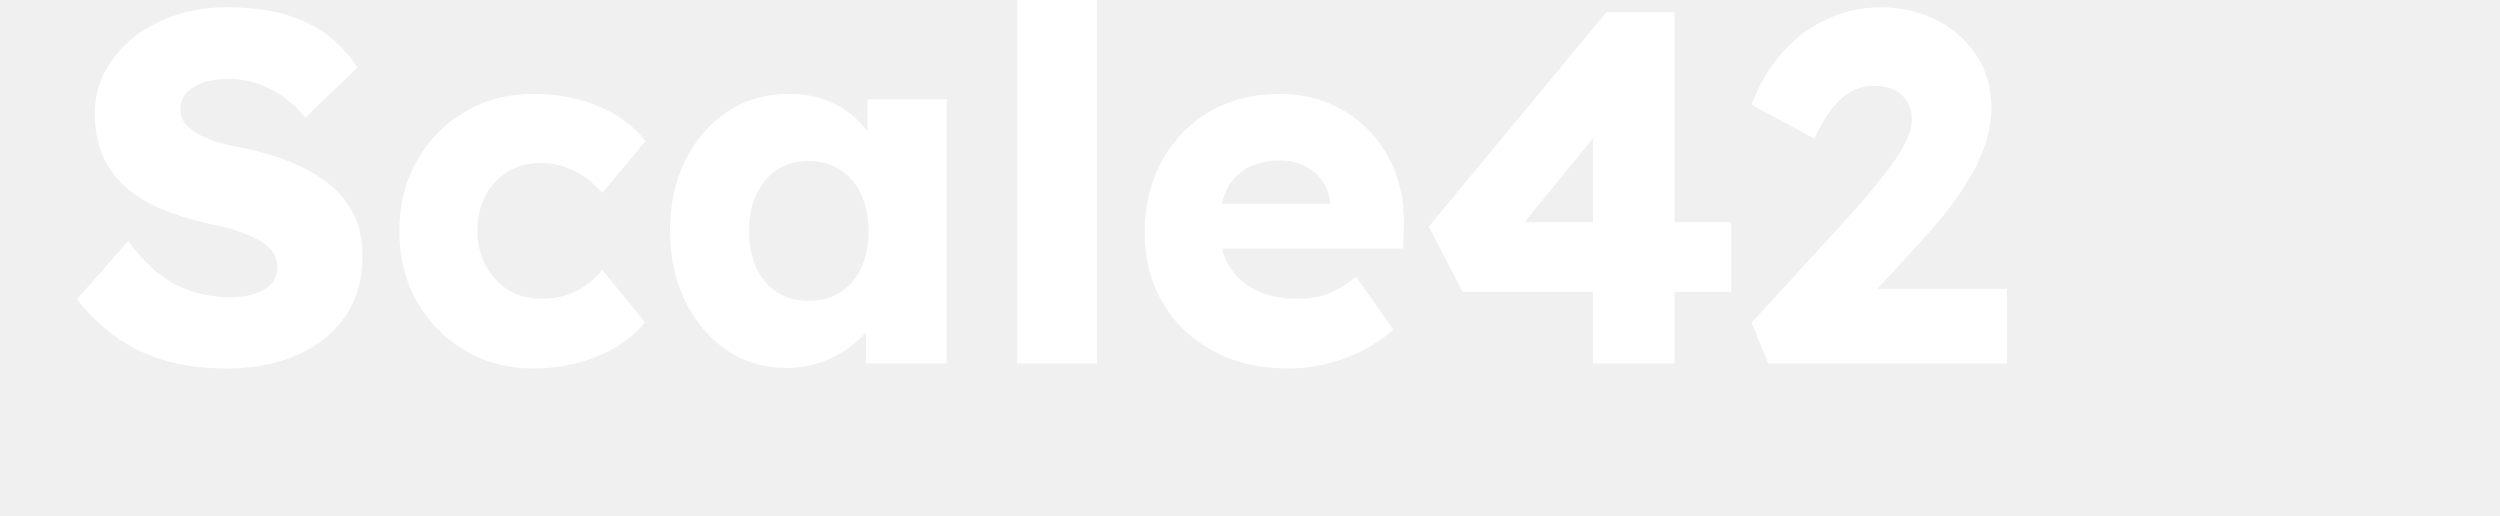
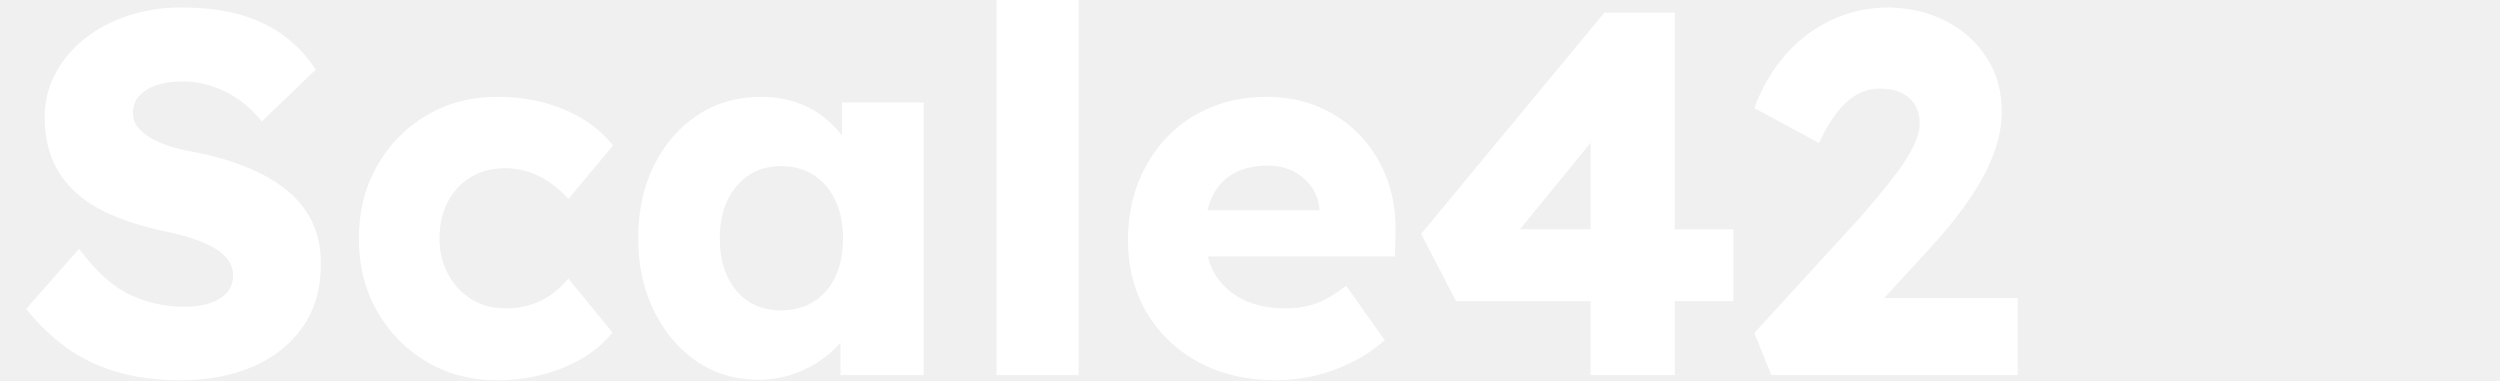
- <svg xmlns="http://www.w3.org/2000/svg" viewBox="0 360 970 200">
+ <svg xmlns="http://www.w3.org/2000/svg" viewBox="20 360 940 143">
  <path fill="#ffffff" d="m87.764 502.971q-13.328 0 -24.047 -3.188q-10.703 -3.188 -19.016 -9.266q-8.297 -6.094 -14.859 -14.391l19.891 -22.578q9.641 12.922 19.391 17.375q9.75 4.438 20.172 4.438q5.219 0 9.469 -1.344q4.25 -1.359 6.562 -3.969q2.312 -2.609 2.312 -6.469q0 -2.891 -1.453 -5.203q-1.438 -2.328 -3.953 -4.062q-2.5 -1.734 -5.984 -3.172q-3.469 -1.453 -7.328 -2.516q-3.859 -1.062 -7.922 -1.844q-11.188 -2.5 -19.5 -6.172q-8.297 -3.672 -13.797 -8.969q-5.5 -5.312 -8.203 -12.172q-2.703 -6.859 -2.703 -15.344q0 -9.078 4.141 -16.703q4.156 -7.625 11.203 -13.125q7.047 -5.5 16.312 -8.484q9.266 -3.0 19.312 -3.0q13.312 0 22.859 2.797q9.562 2.797 16.406 8.016q6.859 5.203 11.688 12.547l-20.266 19.5q-4.047 -5.031 -8.781 -8.312q-4.734 -3.281 -10.047 -5.016q-5.297 -1.734 -10.906 -1.734q-5.781 0 -9.938 1.453q-4.156 1.438 -6.469 4.047q-2.312 2.609 -2.312 6.281q0 3.281 1.922 5.594q1.938 2.312 5.219 4.156q3.281 1.828 7.531 3.094q4.25 1.25 8.875 2.016q10.625 2.125 19.203 5.609q8.594 3.469 14.859 8.484q6.281 5.016 9.656 11.875q3.391 6.844 3.391 15.922q0 14.094 -6.859 23.844q-6.844 9.75 -18.719 14.875q-11.875 5.109 -27.312 5.109zm119.298 0q-14.859 0 -26.641 -6.953q-11.781 -6.953 -18.641 -19.016q-6.844 -12.062 -6.844 -27.312q0 -15.25 6.844 -27.312q6.859 -12.078 18.641 -19.016q11.781 -6.953 26.641 -6.953q13.703 0 25.188 4.828q11.484 4.812 18.25 13.5l-16.797 20.078q-2.703 -3.078 -6.375 -5.781q-3.672 -2.703 -8.109 -4.25q-4.438 -1.547 -9.266 -1.547q-7.328 0 -12.938 3.375q-5.594 3.375 -8.688 9.359q-3.078 5.984 -3.078 13.719q0 7.328 3.188 13.312q3.188 5.984 8.781 9.469q5.594 3.469 12.734 3.469q5.016 0 9.266 -1.25q4.25 -1.266 7.812 -3.766q3.578 -2.516 6.672 -6.188l16.594 20.281q-6.562 8.297 -18.25 13.125q-11.672 4.828 -24.984 4.828zm98.07 -0.203q-12.938 0 -23.078 -6.844q-10.125 -6.859 -16.109 -18.922q-5.984 -12.062 -5.984 -27.312q0 -15.641 5.984 -27.609q5.984 -11.969 16.406 -18.812q10.422 -6.859 23.75 -6.859q7.328 0 13.406 2.125q6.078 2.109 10.703 5.875q4.641 3.766 7.922 8.688q3.297 4.922 4.828 10.531l-6.359 -0.781l0 -24.328l30.688 0l0 102.516l-31.266 0l0 -24.703l6.938 -0.203q-1.531 5.406 -5.016 10.234q-3.469 4.828 -8.5 8.5q-5.016 3.656 -11.188 5.781q-6.172 2.125 -13.125 2.125zm8.484 -26.062q7.156 0 12.359 -3.281q5.219 -3.281 8.109 -9.359q2.891 -6.078 2.891 -14.375q0 -8.312 -2.891 -14.391q-2.891 -6.078 -8.109 -9.453q-5.203 -3.375 -12.359 -3.375q-6.938 0 -12.062 3.375q-5.109 3.375 -8.016 9.453q-2.891 6.078 -2.891 14.391q0 8.297 2.891 14.375q2.906 6.078 8.016 9.359q5.125 3.281 12.062 3.281zm81.093 24.328l0 -142.859l30.875 0l0 142.859l-30.875 0zm105.396 1.938q-16.984 0 -29.531 -6.859q-12.547 -6.859 -19.5 -18.719q-6.953 -11.875 -6.953 -27.125q0 -11.781 3.859 -21.625q3.859 -9.844 10.812 -17.078q6.953 -7.25 16.5 -11.203q9.562 -3.953 20.953 -3.953q10.812 0 19.781 3.859q8.984 3.859 15.547 10.812q6.562 6.938 10.031 16.406q3.484 9.453 3.094 20.656l-0.188 8.297l-81.656 0l-4.453 -17.375l61.016 0l-3.297 3.672l0 -3.859q-0.375 -4.828 -2.984 -8.594q-2.609 -3.766 -6.859 -5.891q-4.234 -2.125 -9.641 -2.125q-7.531 0 -12.844 3.0q-5.312 2.984 -8.016 8.688q-2.703 5.688 -2.703 13.984q0 8.5 3.562 14.781q3.578 6.266 10.438 9.75q6.859 3.469 16.312 3.469q6.562 0 11.672 -1.922q5.125 -1.938 11.109 -6.578l14.484 20.469q-5.984 5.203 -12.75 8.5q-6.75 3.281 -13.797 4.922q-7.047 1.641 -14 1.641zm117.954 -1.938l0 -109.266l17.562 0.391l-48.844 59.844l-4.625 -5.797l89.578 0l0 27.031l-104.25 0l-13.125 -25.297l68.906 -83.203l26.453 0l0 136.297l-31.656 0zm67.951 0l-6.375 -15.828l39.391 -43.047q3.281 -3.672 7.141 -8.297q3.859 -4.641 7.516 -9.562q3.672 -4.922 5.891 -9.547q2.234 -4.641 2.234 -8.5q0 -3.859 -1.75 -6.75q-1.734 -2.906 -5.016 -4.547q-3.281 -1.641 -8.297 -1.641q-4.438 0 -8.5 2.219q-4.047 2.219 -7.625 6.859q-3.562 4.625 -6.656 11.391l-24.328 -13.141q4.062 -11.188 11.484 -19.781q7.438 -8.594 17.469 -13.312q10.047 -4.734 21.438 -4.734q11.969 0.188 21.609 5.109q9.656 4.922 15.344 13.719q5.703 8.781 5.703 20.547q0 4.062 -0.969 8.5q-0.953 4.438 -2.891 9.172q-1.922 4.719 -5.109 10.031q-3.188 5.312 -7.625 11.109q-4.438 5.781 -10.422 12.344l-30.703 33.406l-3.859 -14.672l67.562 0l0 28.953l-92.656 0z" fill-rule="nonzero" />
</svg>
